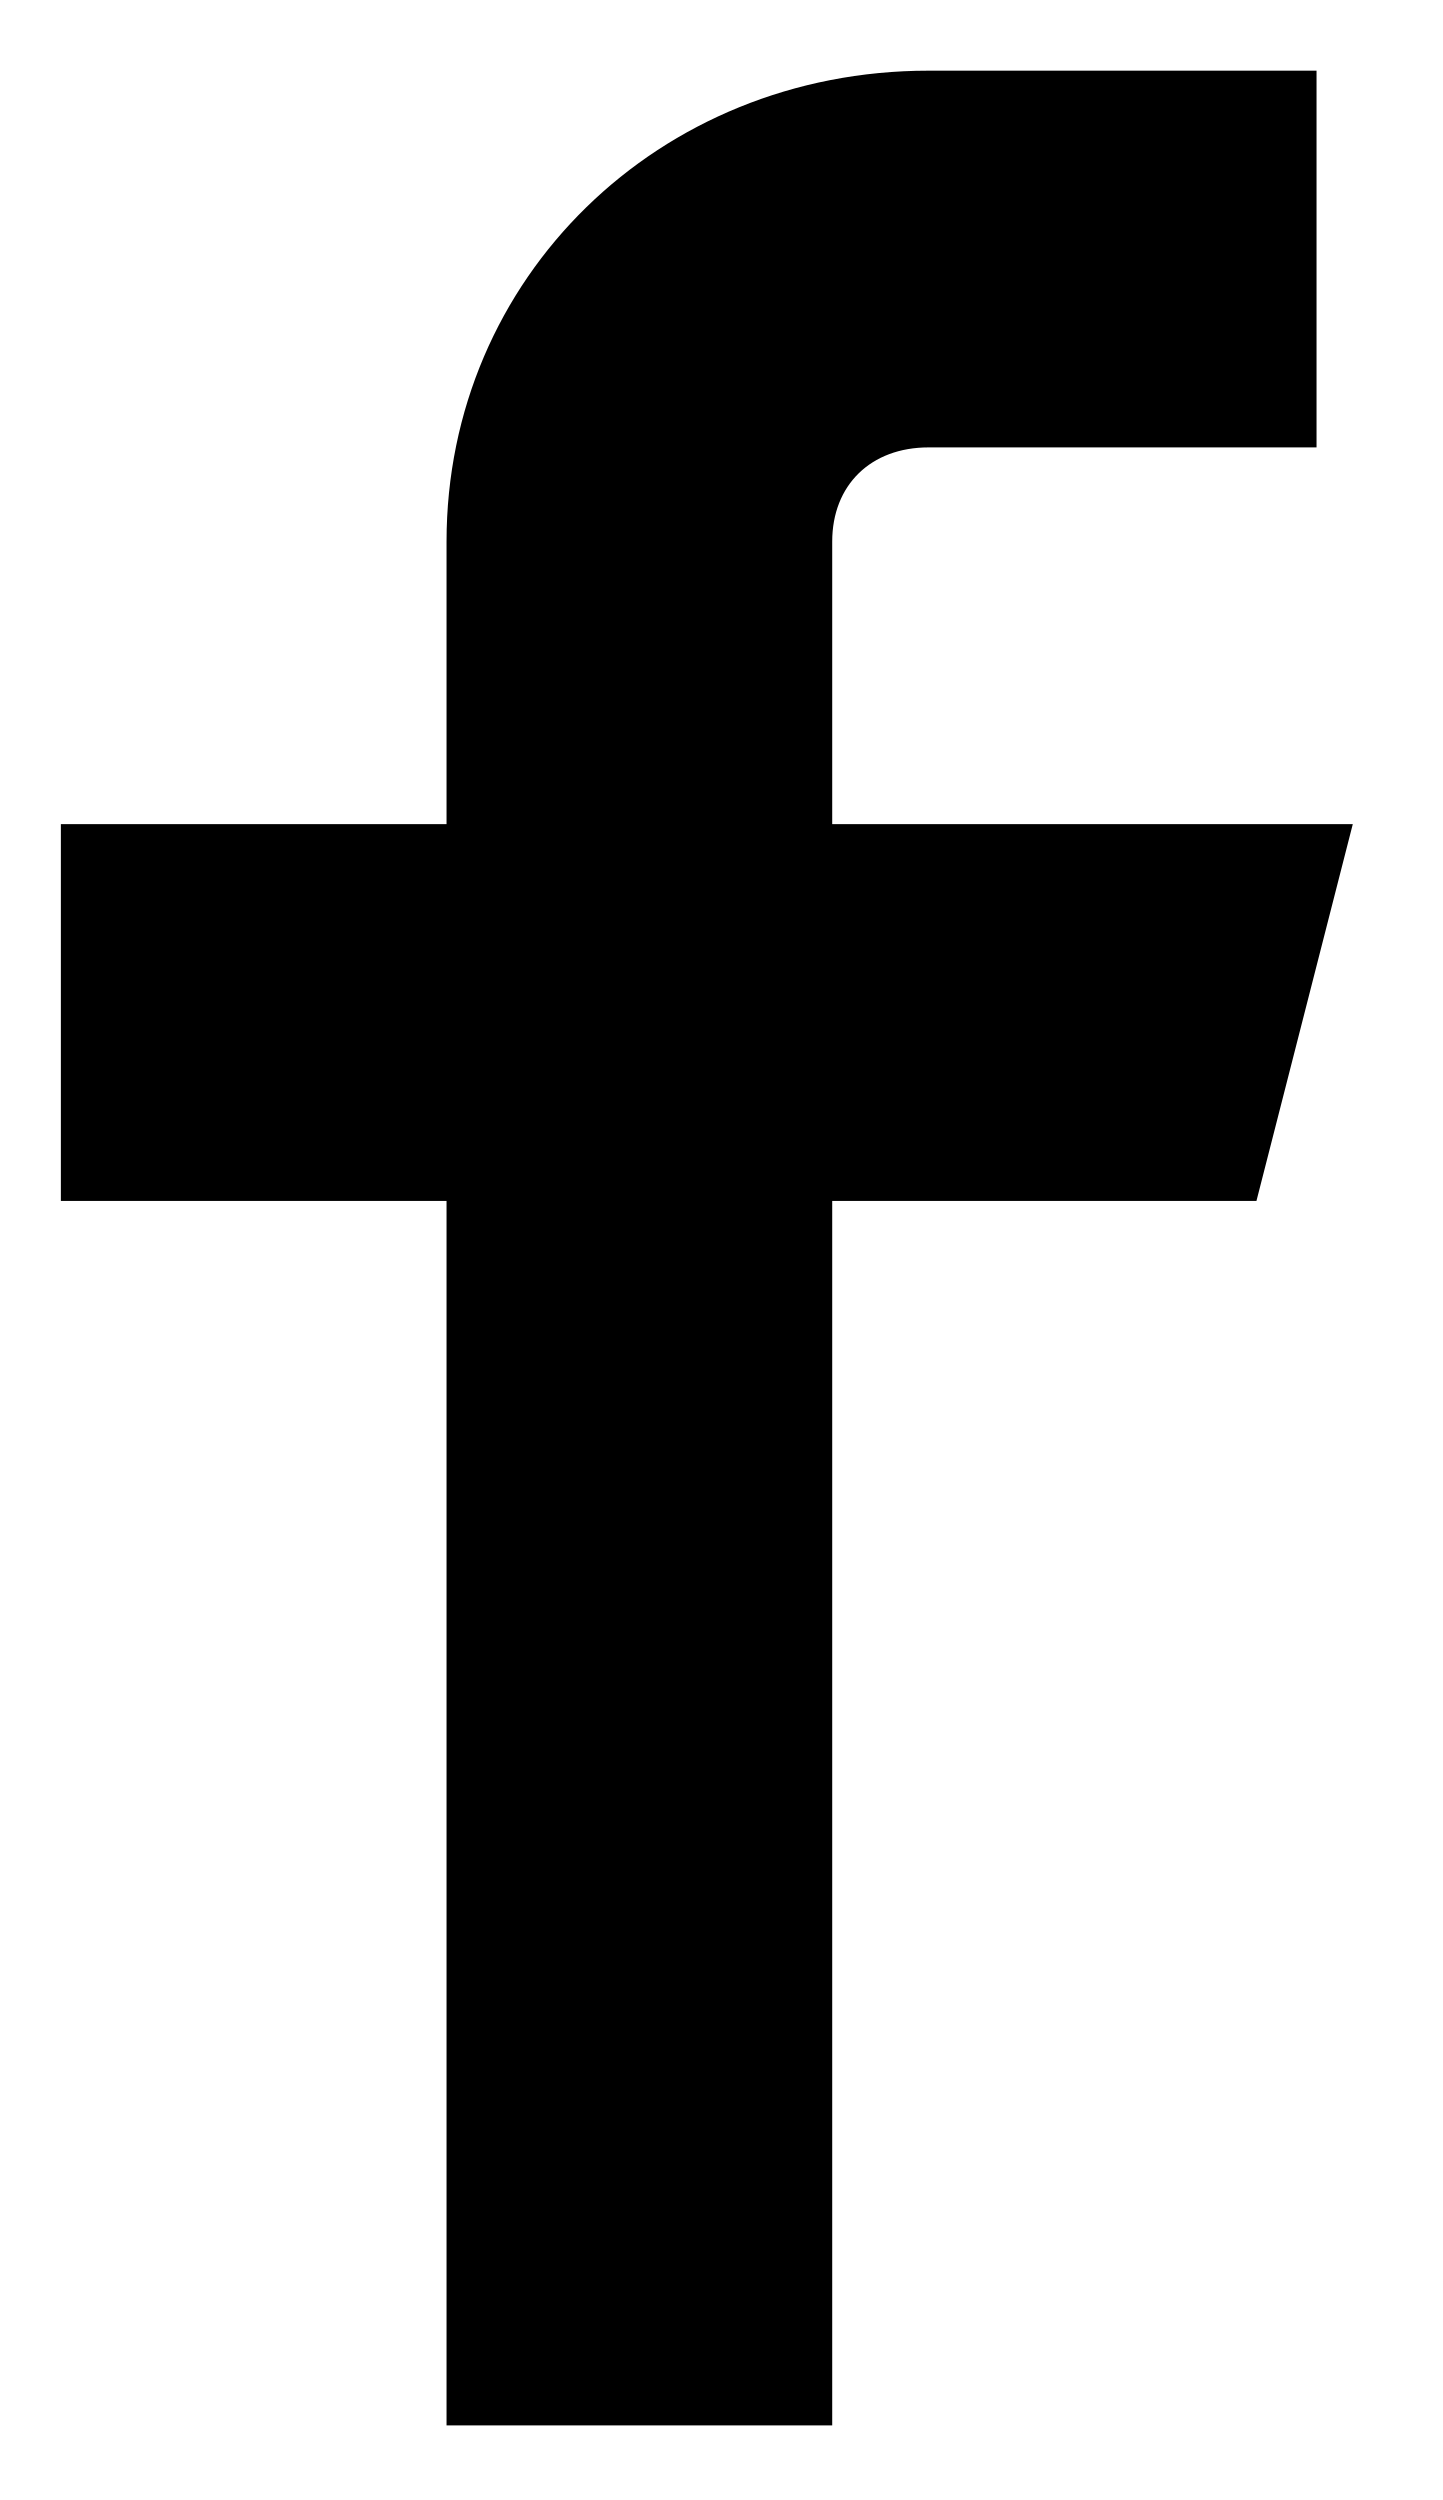
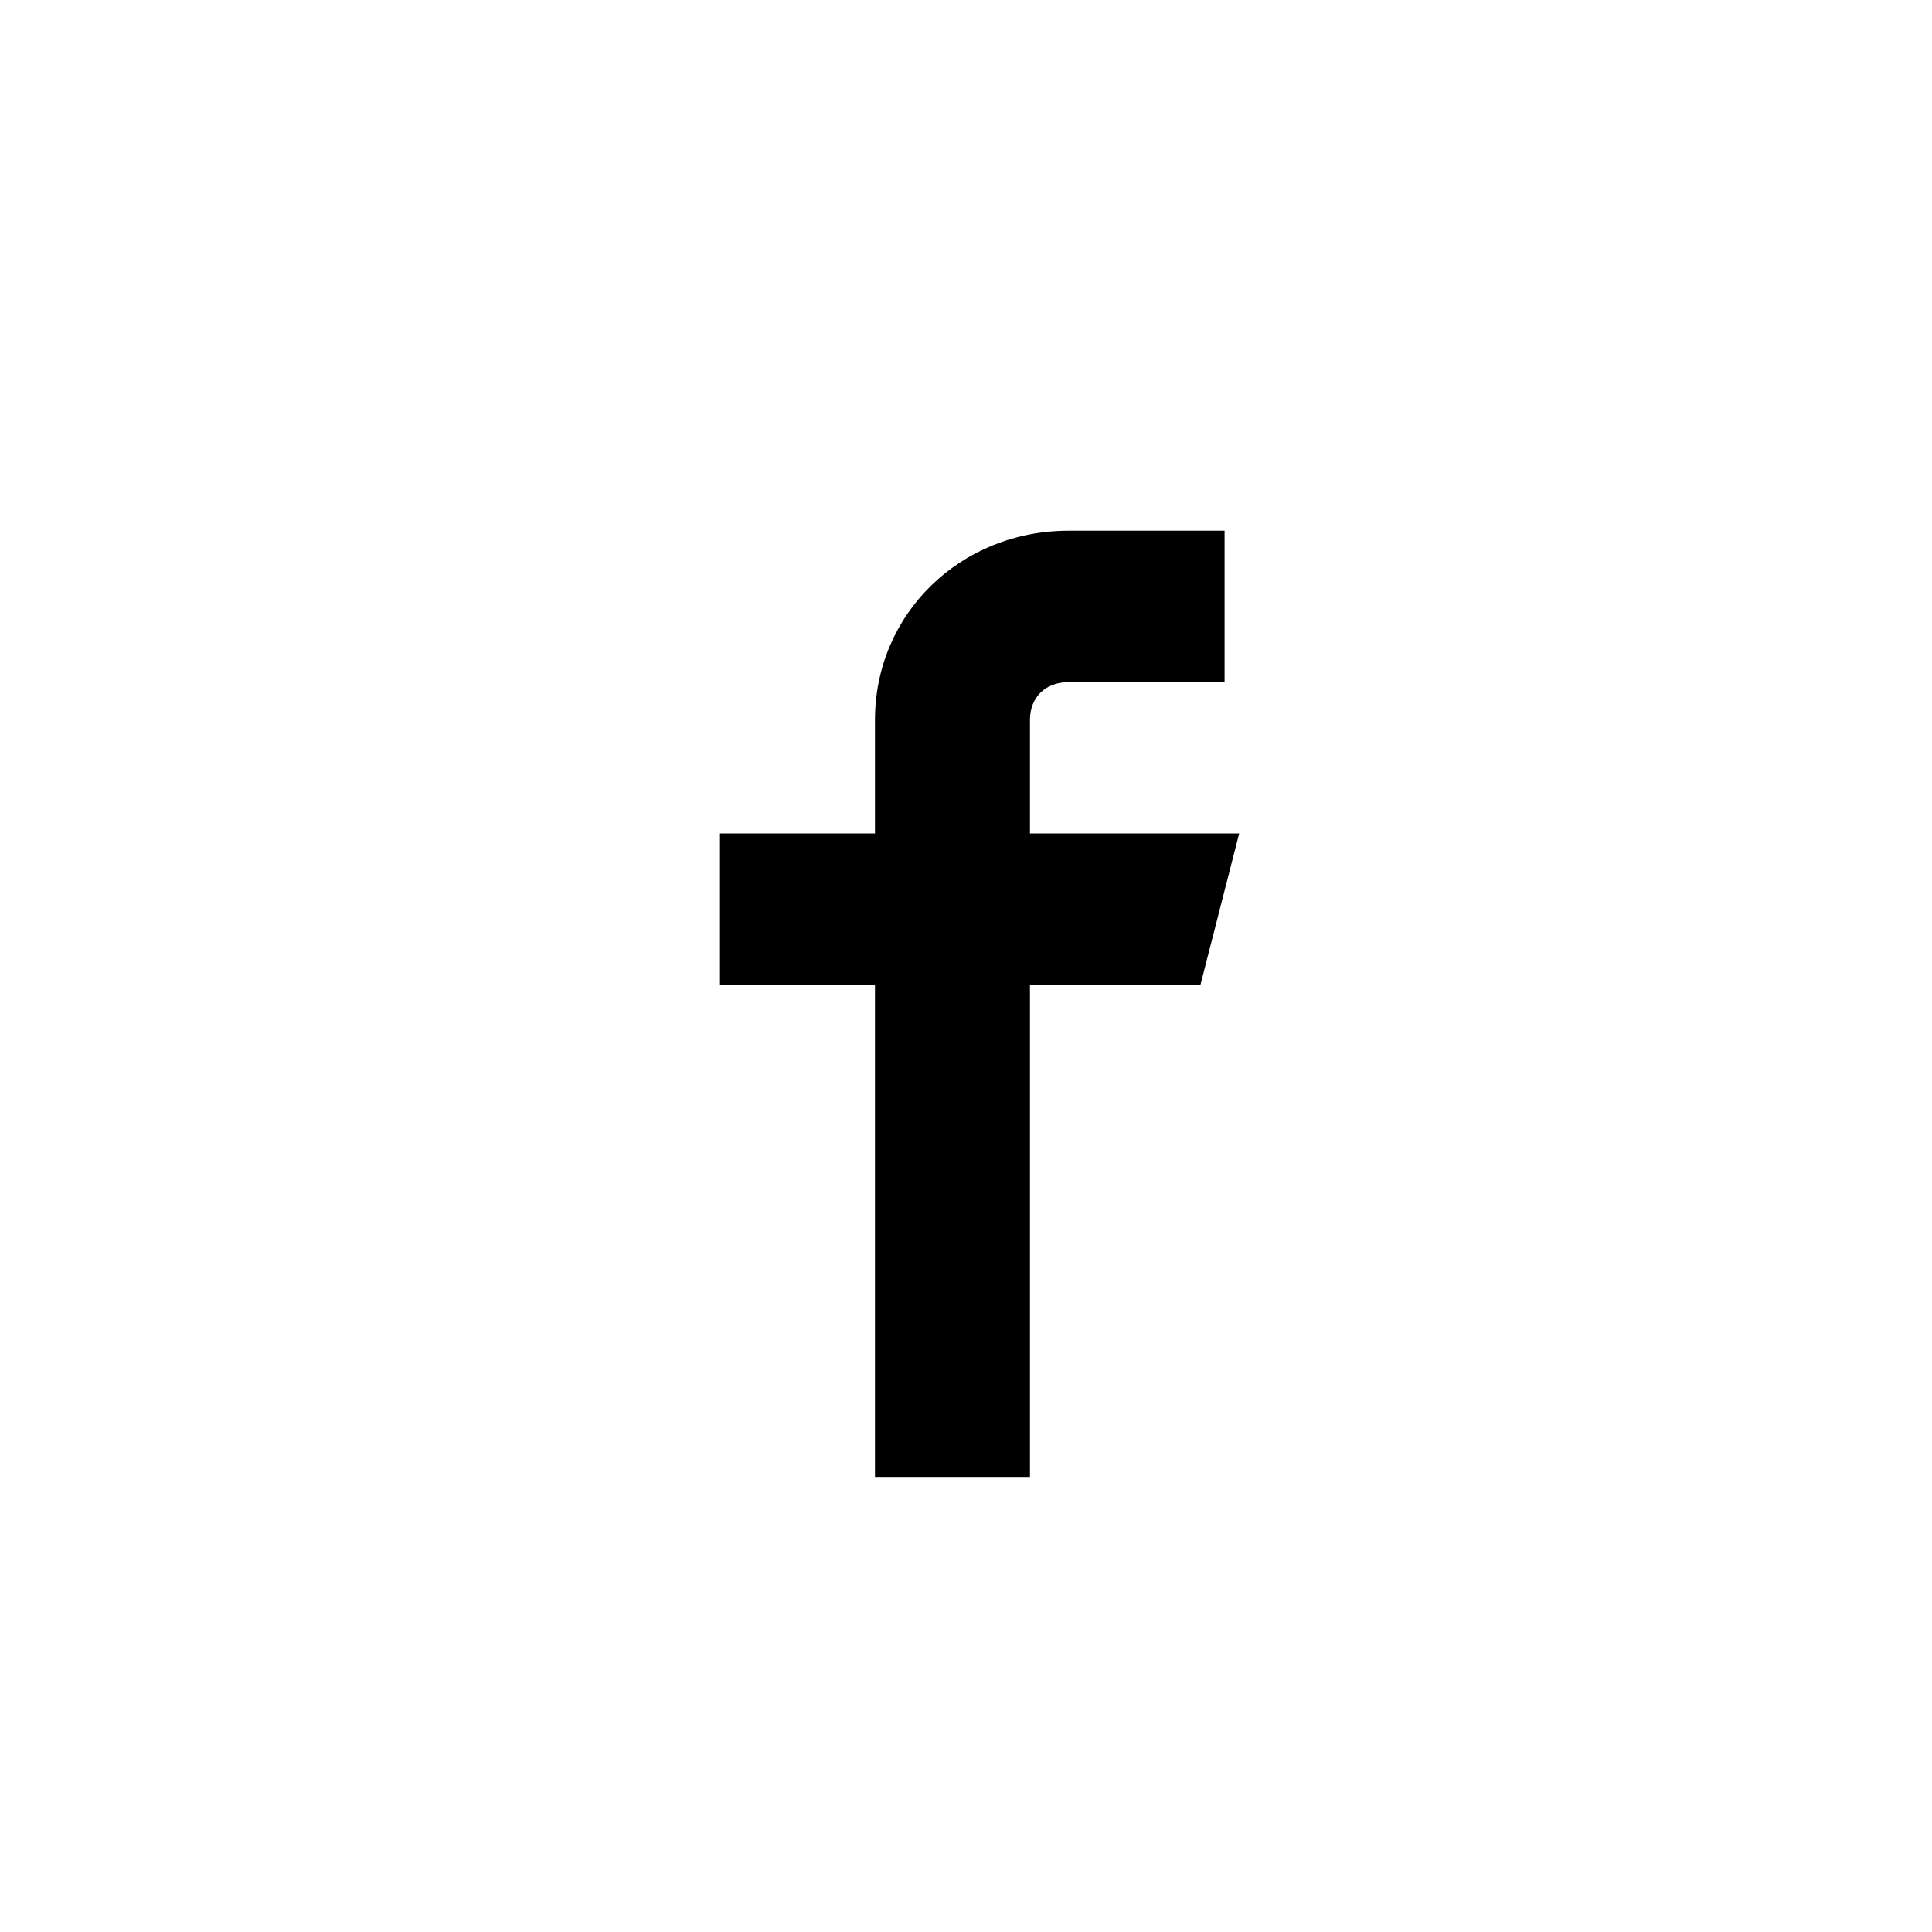
- <svg xmlns="http://www.w3.org/2000/svg" width="15px" height="26px" viewBox="0 0 15 26" version="1.1">
-   <g id="Page-1" stroke="none" stroke-width="1" fill="none" fill-rule="evenodd">
-     <g id="facebook" fill="#000000">
-       <path d="M4.644,5.633 L4.644,8.571 L0.633,8.571 L0.633,12.49 L4.644,12.49 L4.644,25.224 L8.655,25.224 L8.655,12.49 L13.067,12.49 L14.069,8.571 L8.655,8.571 L8.655,5.633 C8.655,5.045 9.056,4.653 9.657,4.653 L13.692,4.653 L13.692,0.735 L9.657,0.735 C6.85,0.735 4.644,2.89 4.644,5.633 Z" id="Path" />
-     </g>
-   </g>
+ <svg xmlns="http://www.w3.org/2000/svg" width="50" height="50" viewBox="0 0 50 50" fill="none">
+   <path fill-rule="evenodd" clip-rule="evenodd" d="M22.644 18.633V21.571H18.633V25.49H22.644V38.224H26.655V25.49H31.067L32.07 21.571H26.655V18.633C26.655 18.045 27.056 17.653 27.658 17.653H31.692V13.735H27.658C24.85 13.735 22.644 15.89 22.644 18.633Z" fill="#000" />
</svg>
